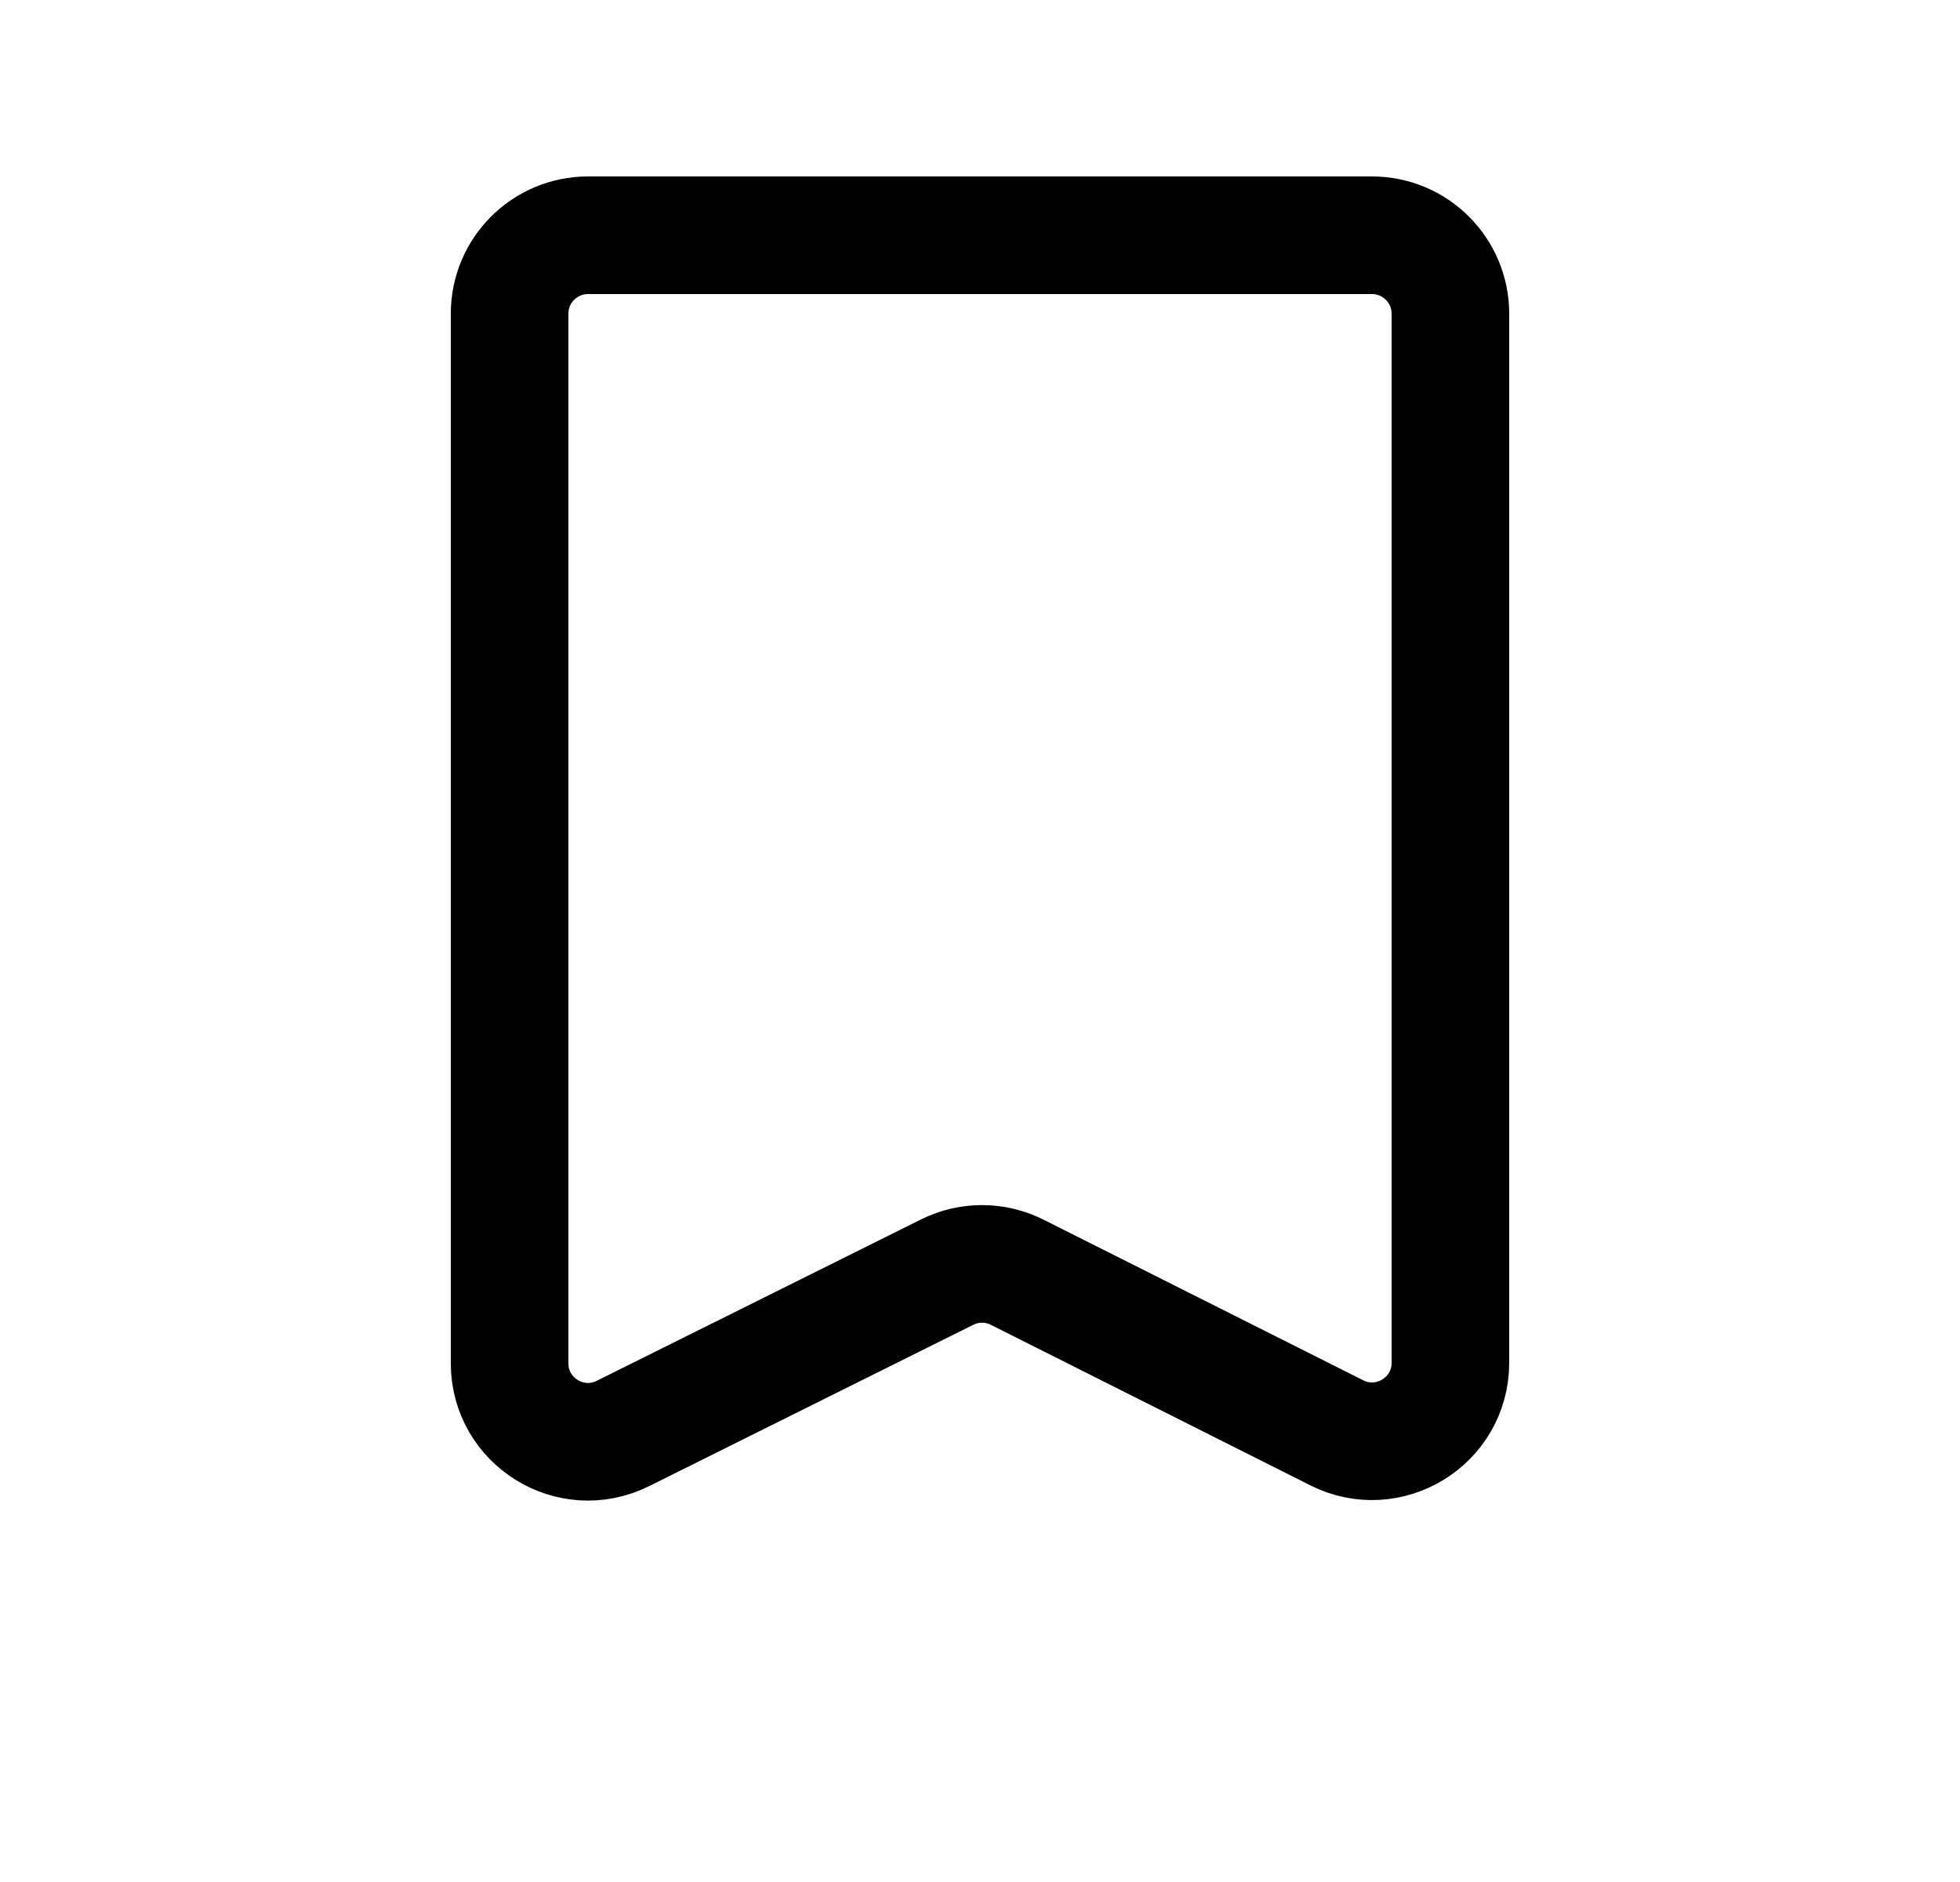
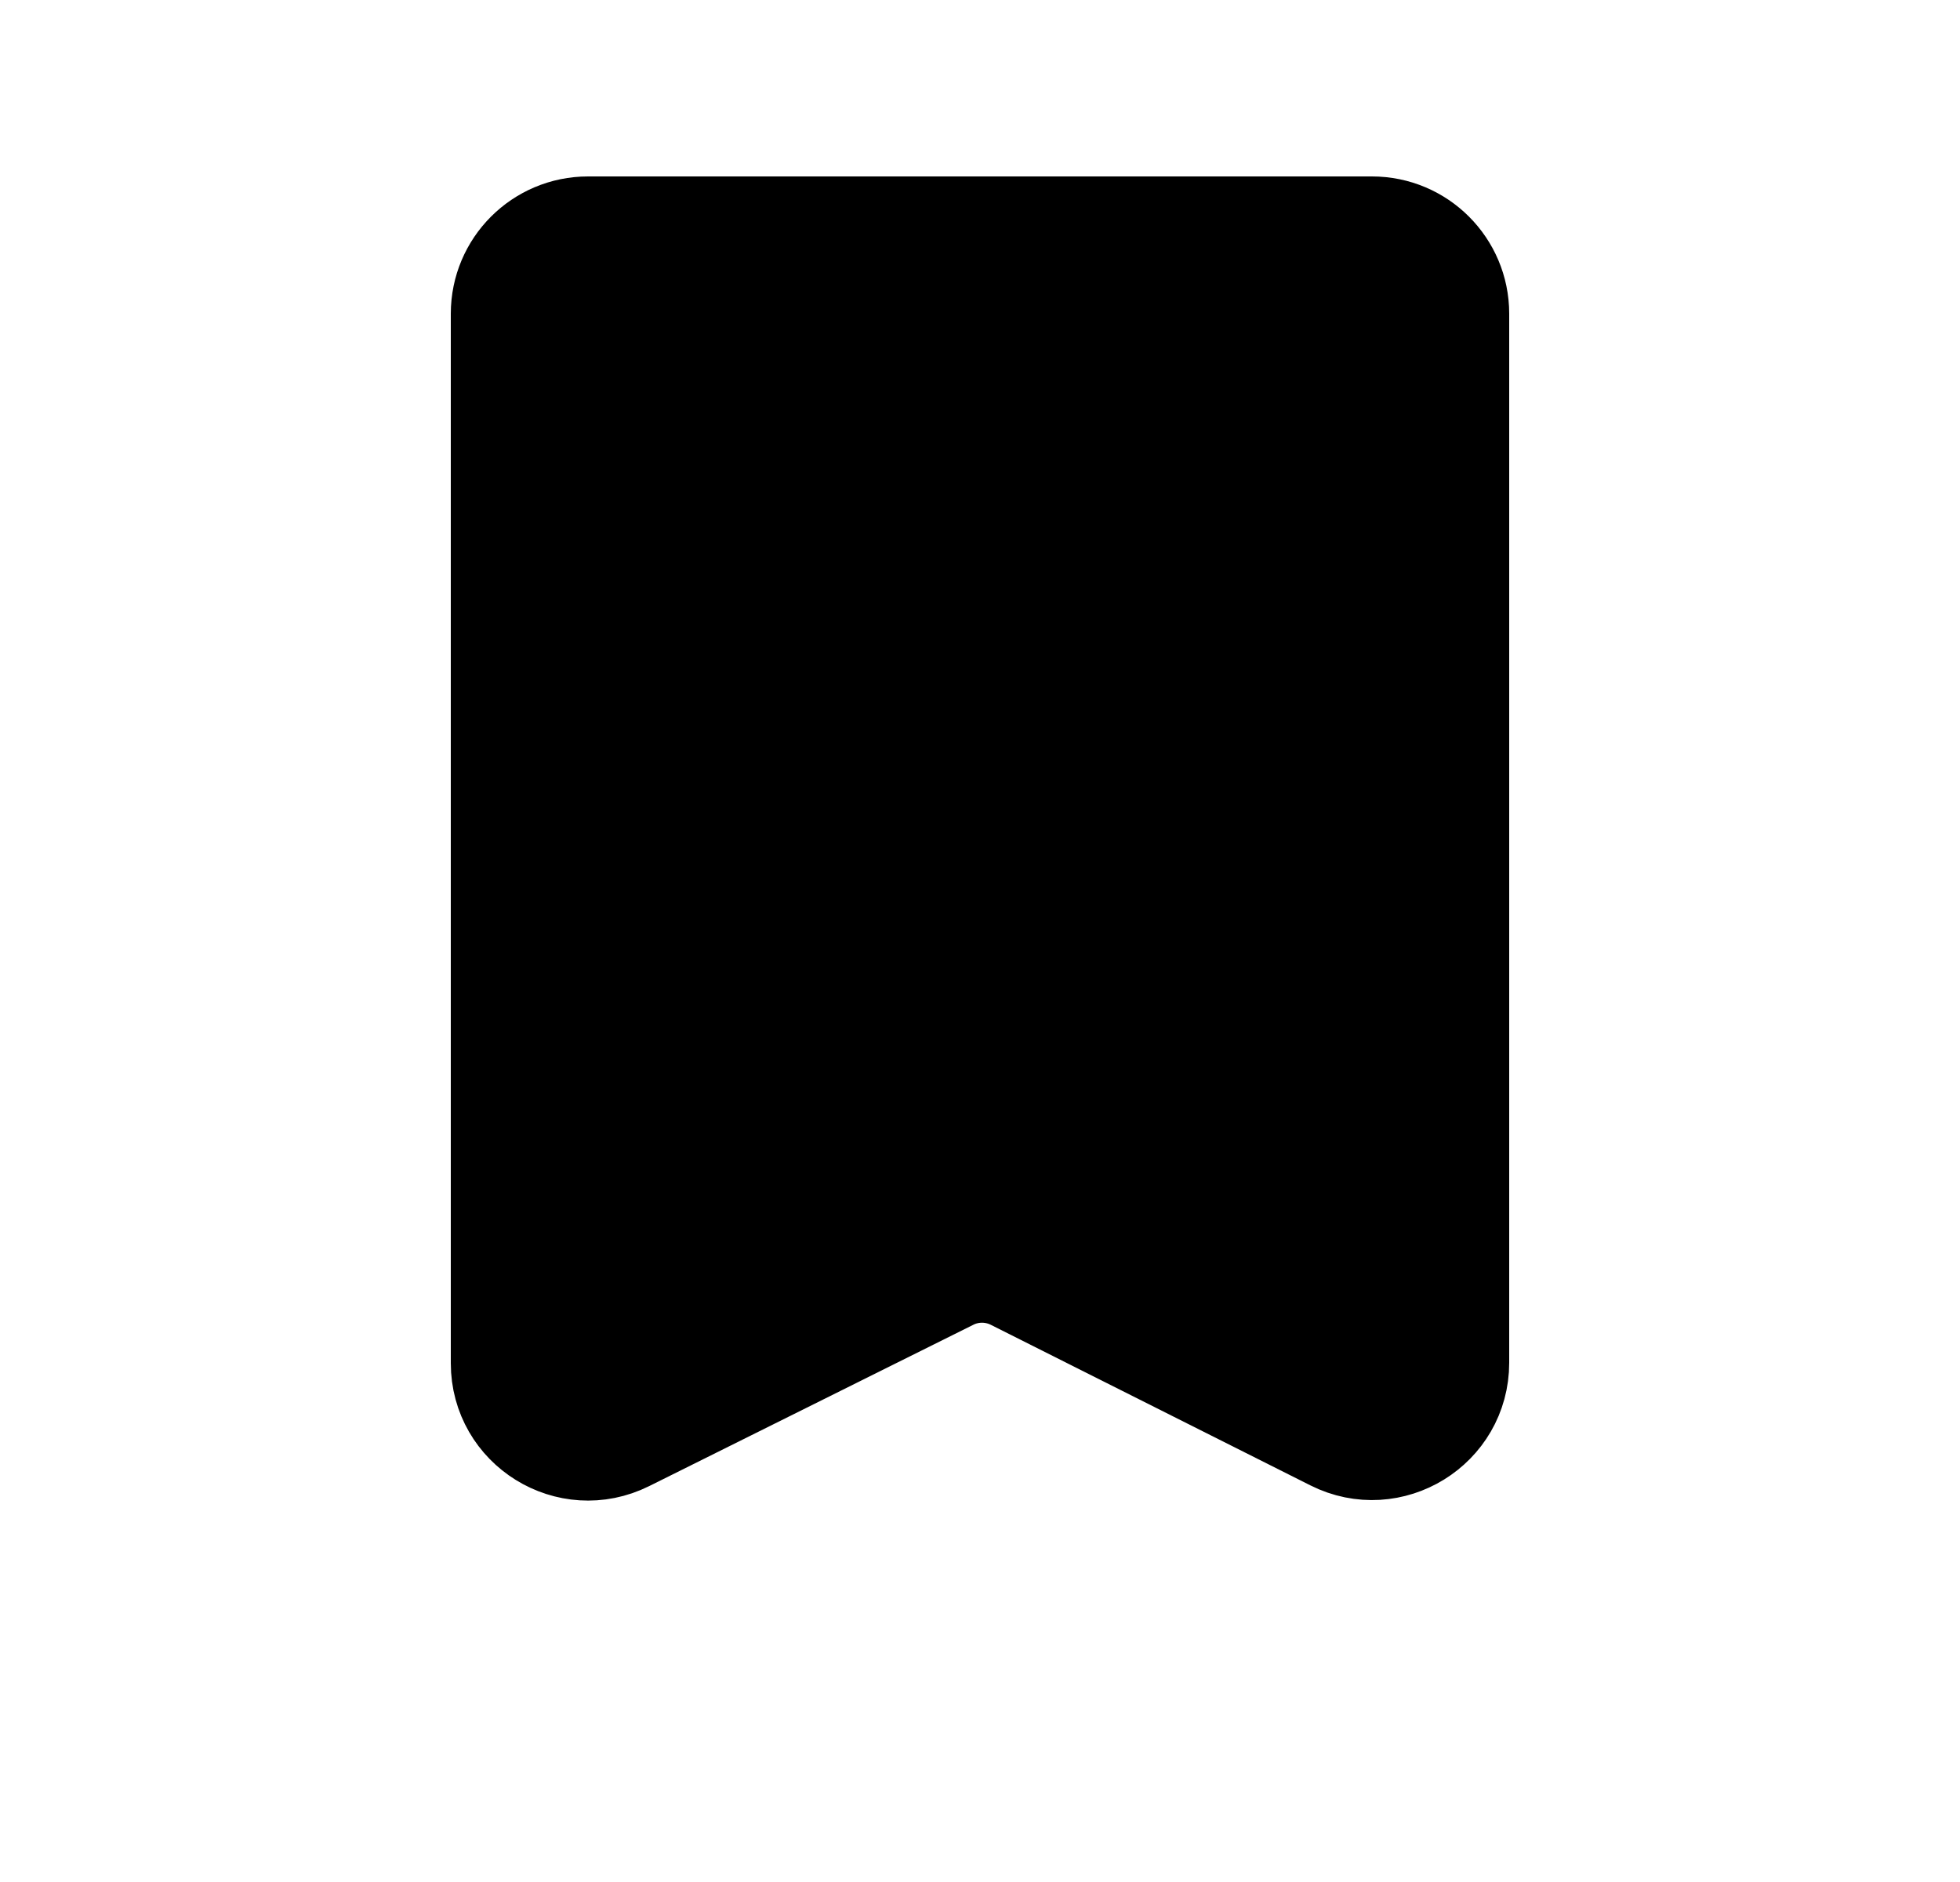
- <svg xmlns="http://www.w3.org/2000/svg" width="25" height="24" viewBox="0 0 25 24" fill="none">
+ <svg xmlns="http://www.w3.org/2000/svg" width="25" height="24" viewBox="0 0 25 24" fill="currentColor">
  <path d="M7.5 3C6.948 3 6.5 3.448 6.5 4L6.5 17.385C6.5 18.128 7.281 18.611 7.946 18.28L12.08 16.223C12.361 16.082 12.693 16.083 12.974 16.224L17.051 18.272C17.716 18.606 18.5 18.123 18.5 17.379V4C18.5 3.448 18.052 3 17.5 3H7.5Z" stroke="currentColor" stroke-width="1.5" stroke-miterlimit="10" stroke-linecap="round" stroke-linejoin="round" />
</svg>
